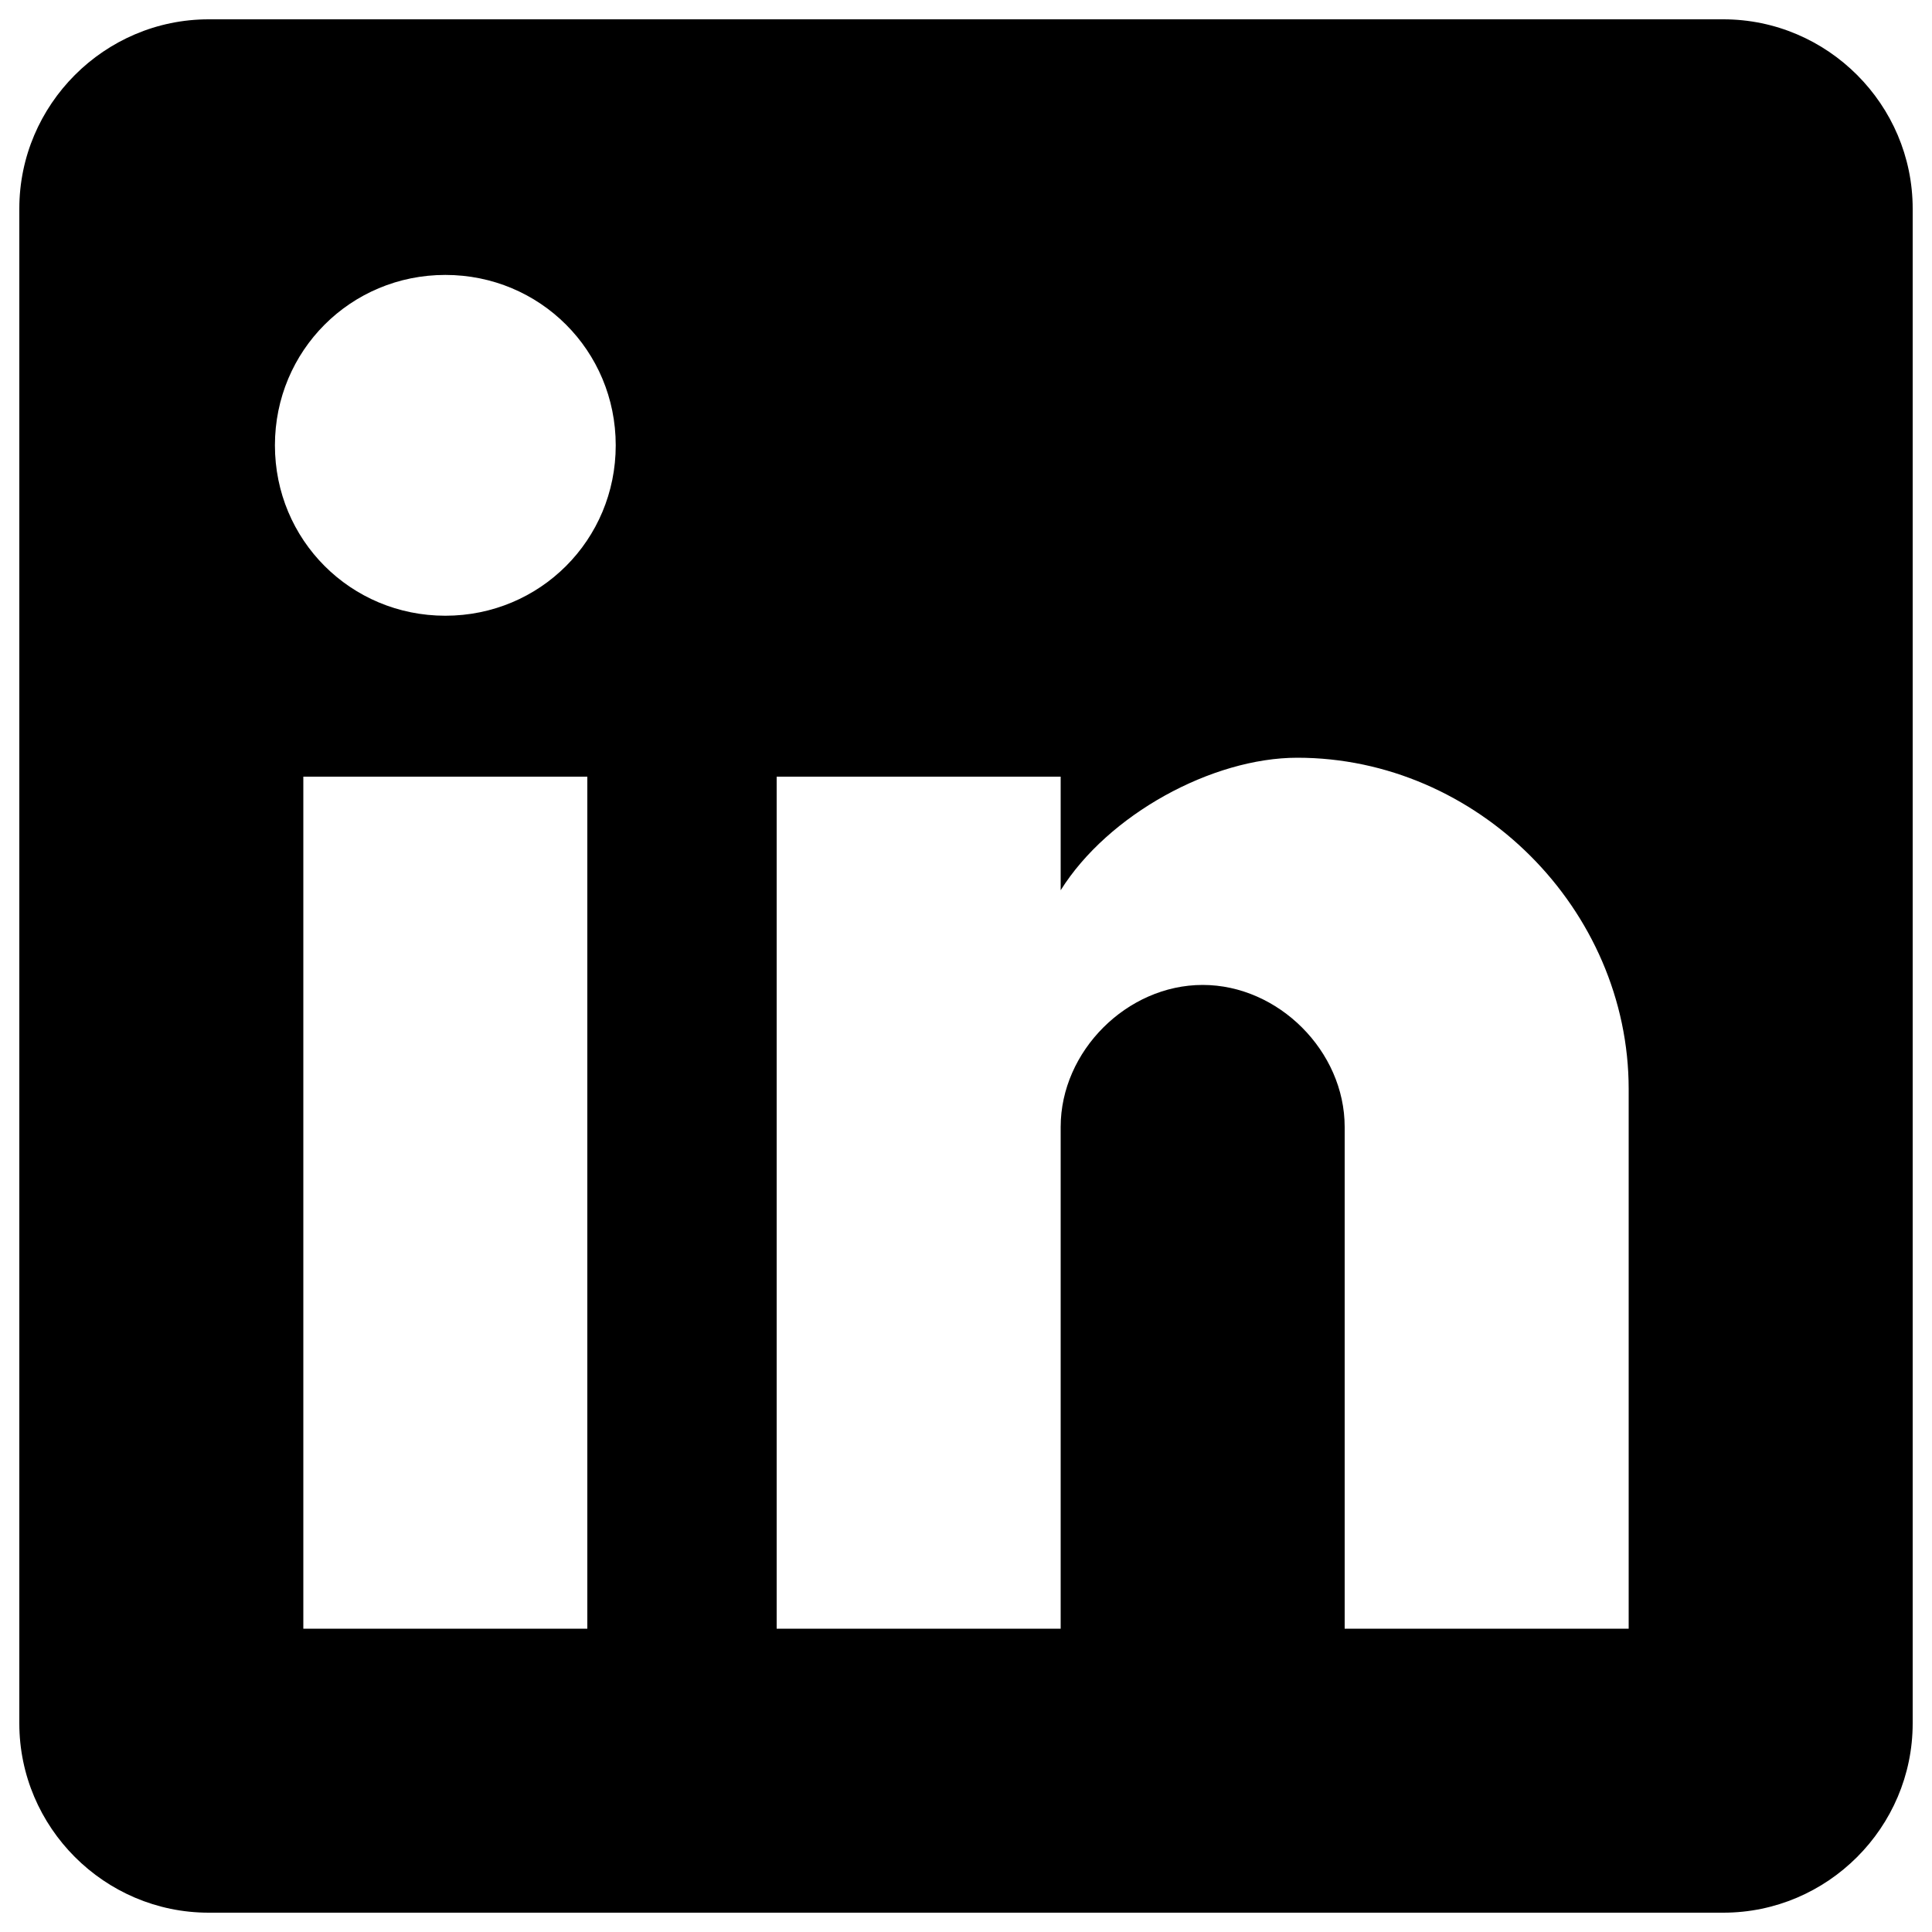
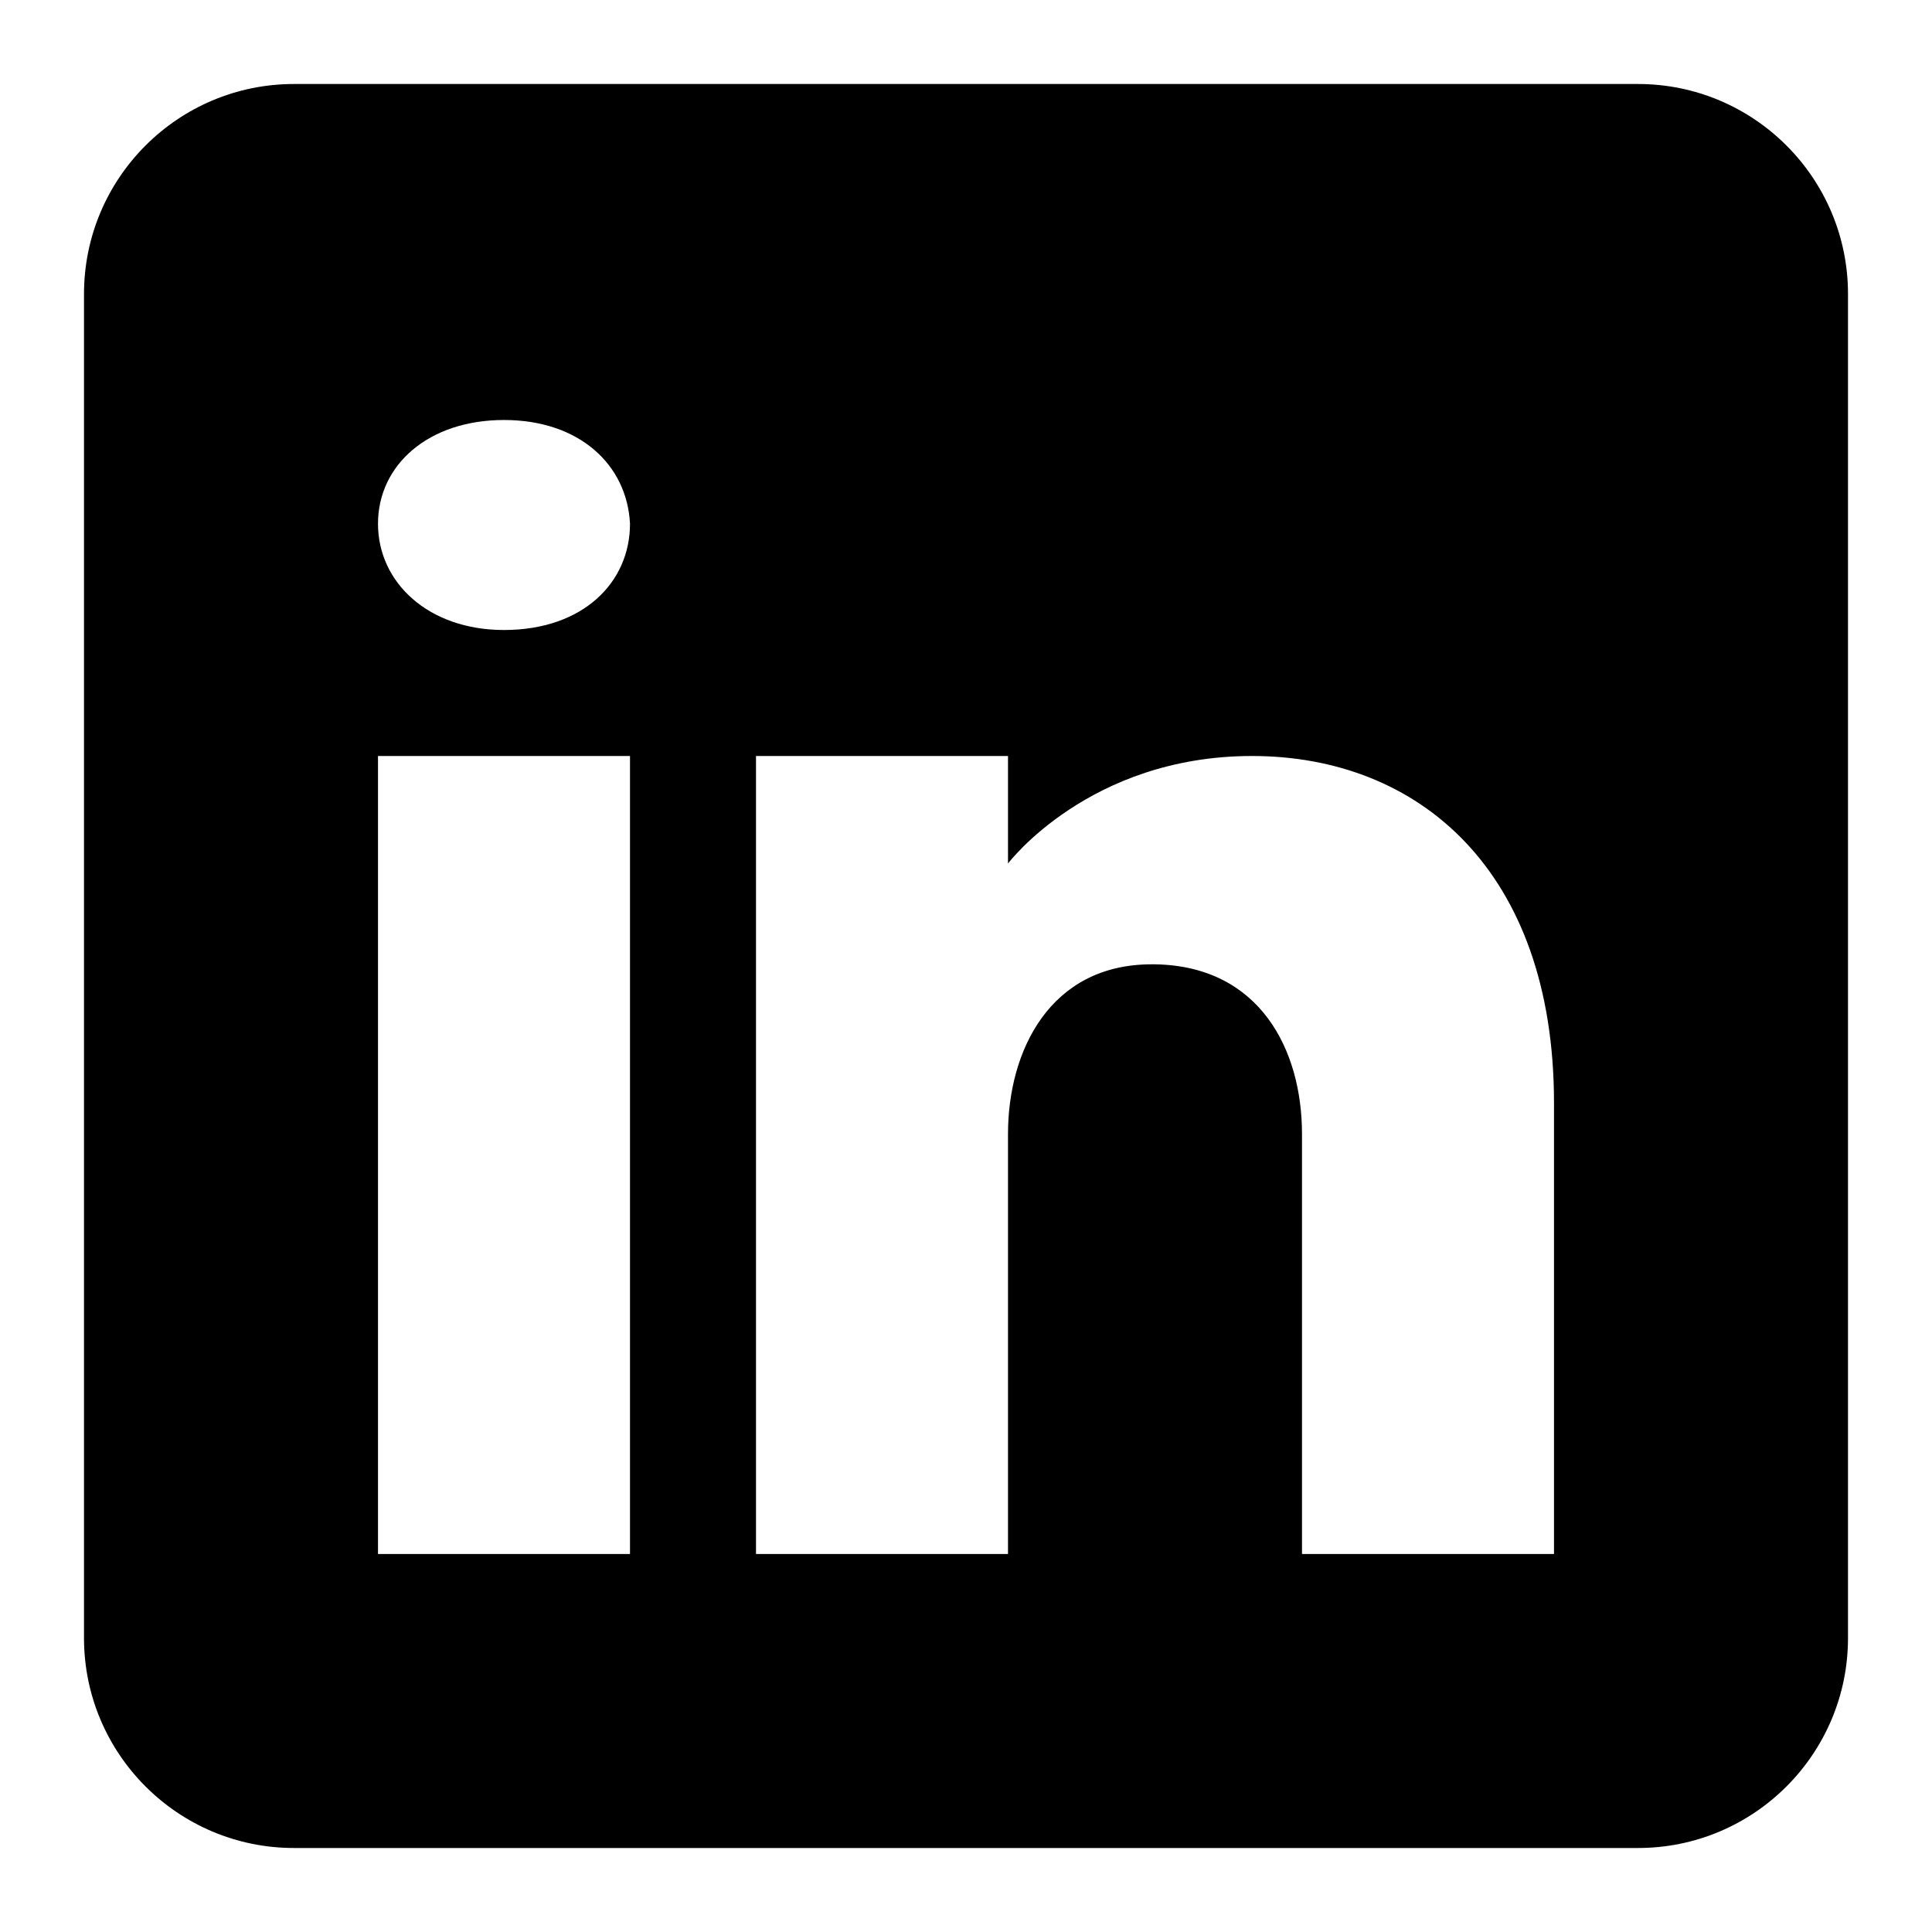
- <svg xmlns="http://www.w3.org/2000/svg" version="1.1" x="0px" y="0px" viewBox="0 0 1000 1000" enable-background="new 0 0 1000 1000" xml:space="preserve">
-   <g>
-     <g>
-       <g id="post-linkedin">
-         <path d="M892,10H108c-53.9,0-98,44.1-98,98v784c0,53.9,44.1,98,98,98h784c53.9,0,98-44.1,98-98V108C990,54.1,945.9,10,892,10z M304,843H157V402h147V843z M230.5,318.7c-49,0-88.2-39.2-88.2-88.2s39.2-88.2,88.2-88.2s88.2,39.2,88.2,88.2S279.5,318.7,230.5,318.7z M843,843H696V583.3c0-39.2-34.3-73.5-73.5-73.5S549,544.1,549,583.3V843H402V402h147v58.8c24.5-39.2,78.4-68.6,122.5-68.6c93.1,0,171.5,78.4,171.5,171.5V843z" />
-       </g>
-     </g>
-     <g />
-     <g />
-     <g />
-     <g />
-     <g />
-     <g />
-     <g />
-     <g />
-     <g />
-     <g />
-     <g />
-     <g />
-     <g />
-     <g />
-     <g />
-   </g>
+ <svg xmlns="http://www.w3.org/2000/svg" viewBox="2 2 46 46">
+   <path d="M41,4H9C6.24,4,4,6.24,4,9v32c0,2.76,2.24,5,5,5h32c2.76,0,5-2.24,5-5V9C46,6.24,43.76,4,41,4z M17,20v19h-6V20H17z M11,14.47c0-1.4,1.2-2.47,3-2.47s2.93,1.07,3,2.47c0,1.4-1.12,2.53-3,2.53C12.2,17,11,15.87,11,14.47z M39,39h-6c0,0,0-9.26,0-10 c0-2-1-4-3.5-4.04h-0.08C27,24.96,26,27.02,26,29c0,0.91,0,10,0,10h-6V20h6v2.56c0,0,1.93-2.56,5.81-2.56 c3.97,0,7.19,2.73,7.19,8.26V39z" />
</svg>
